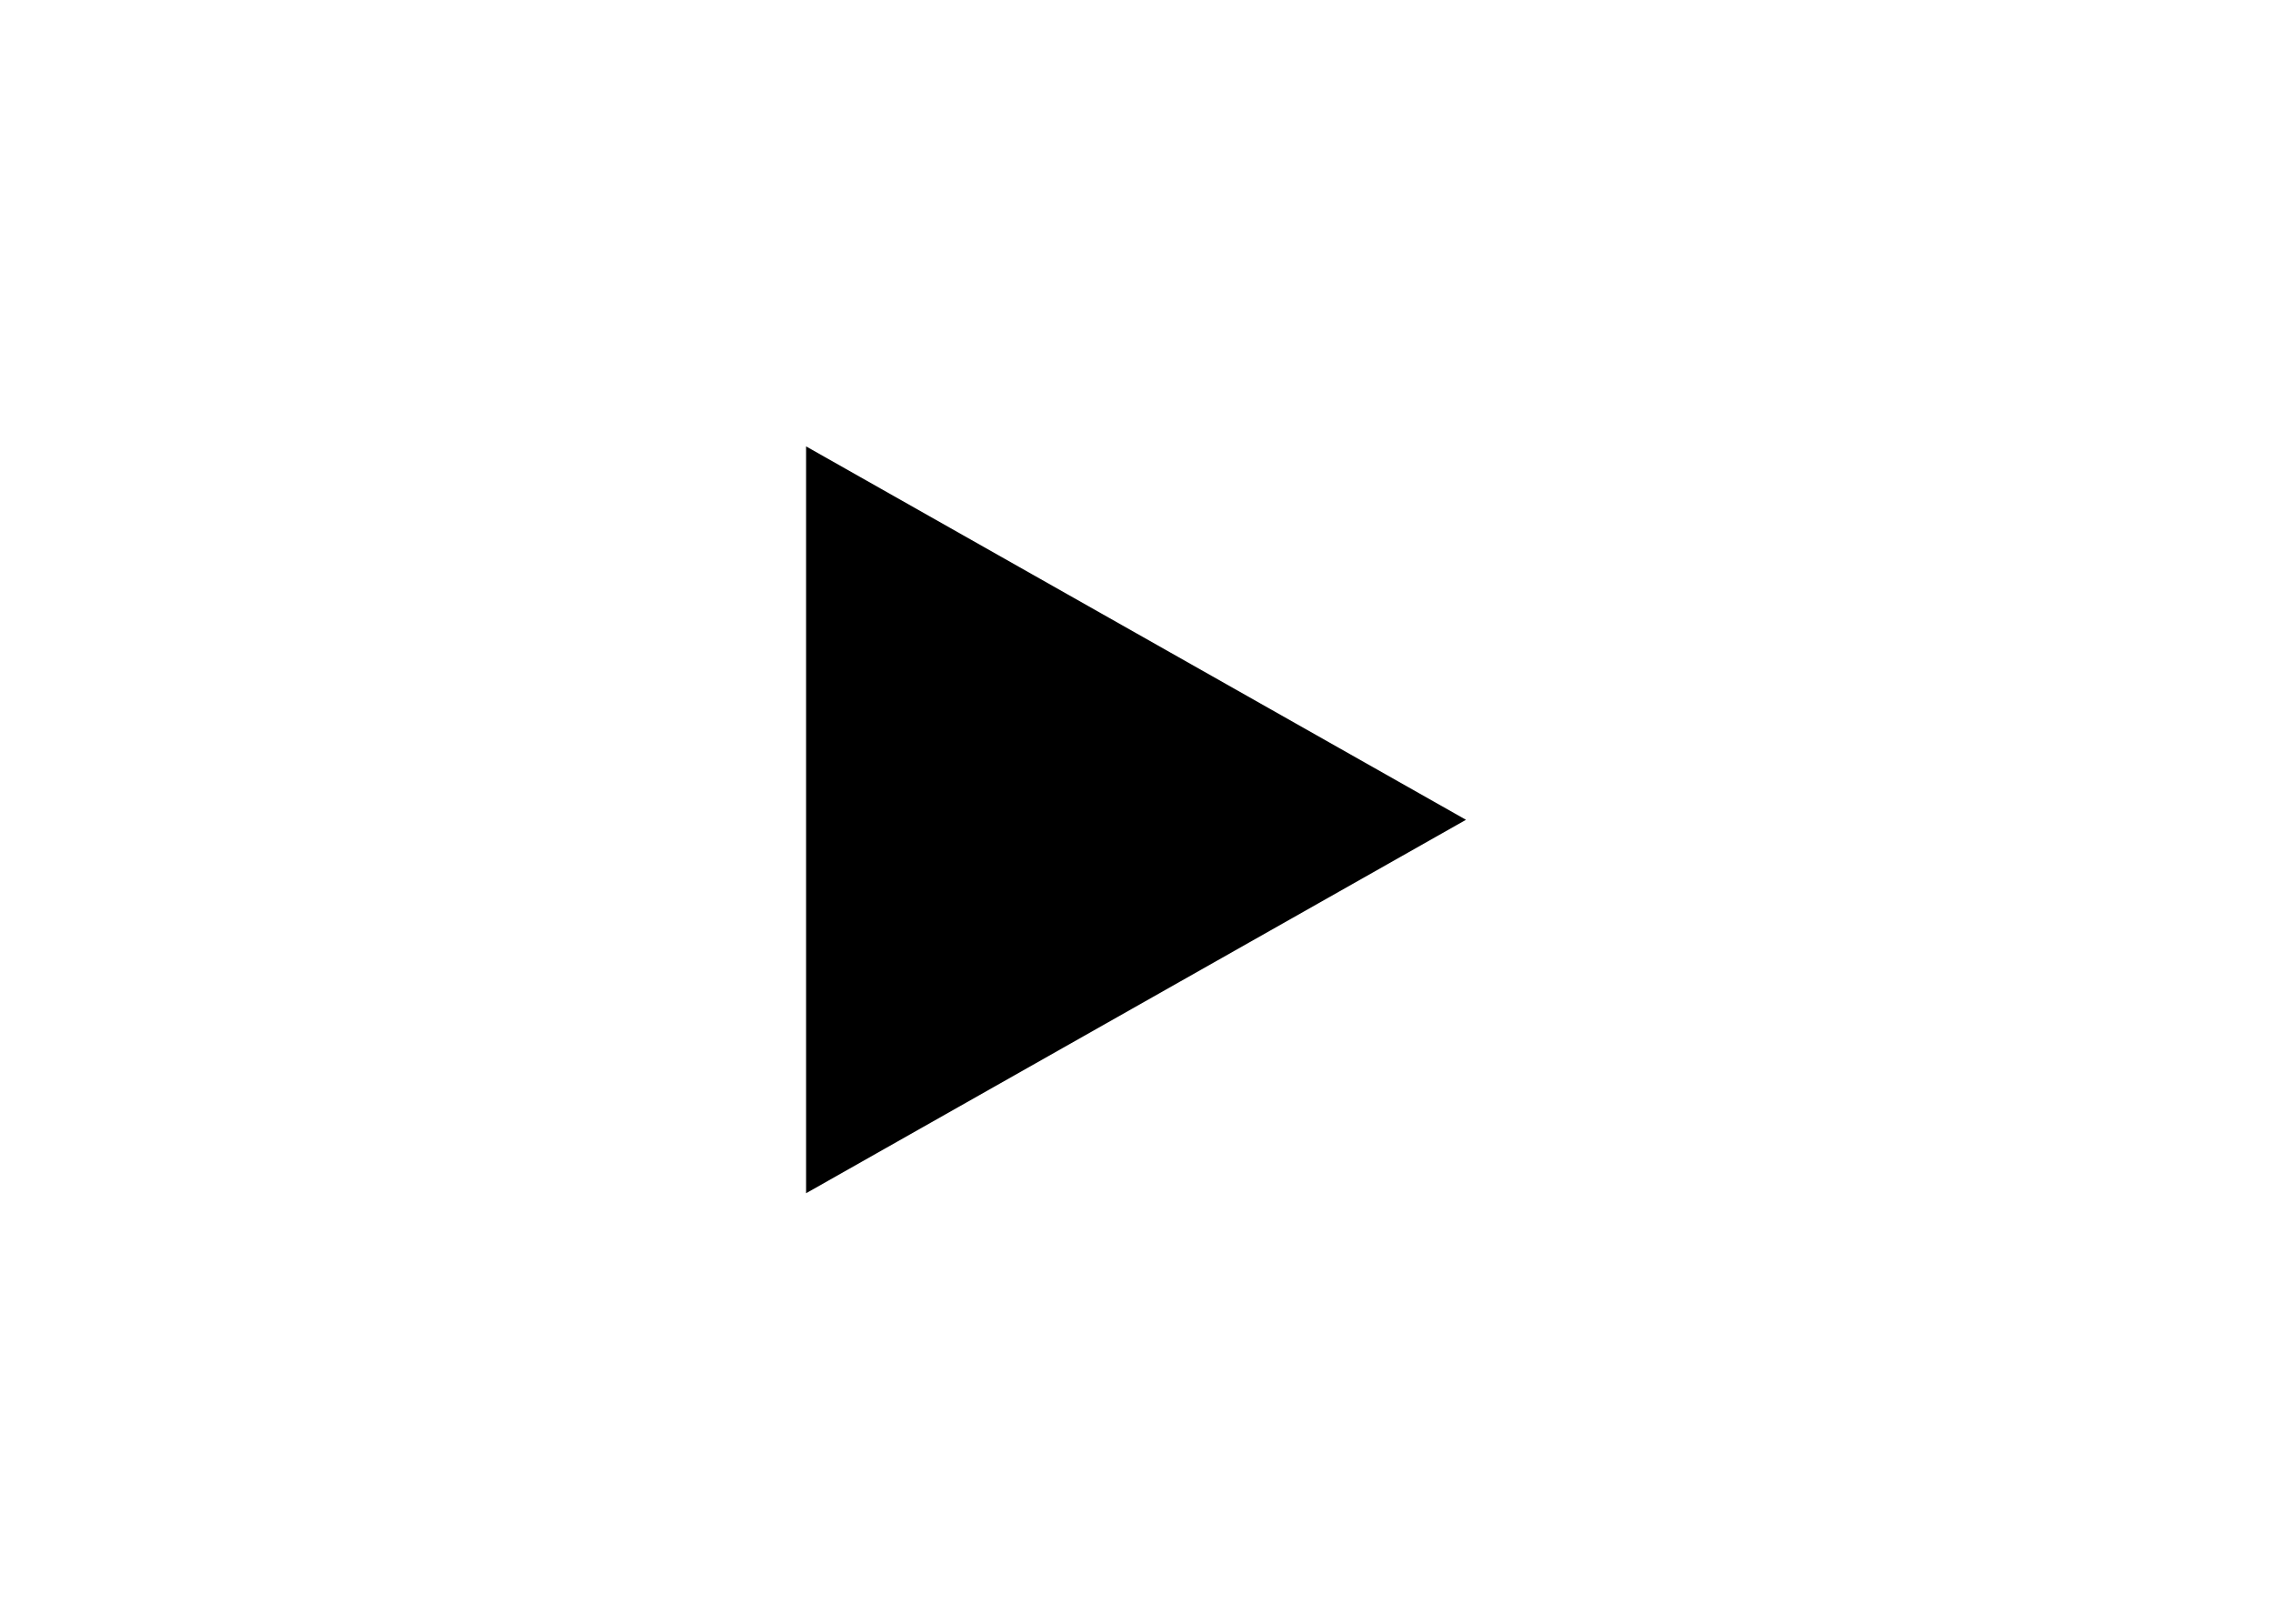
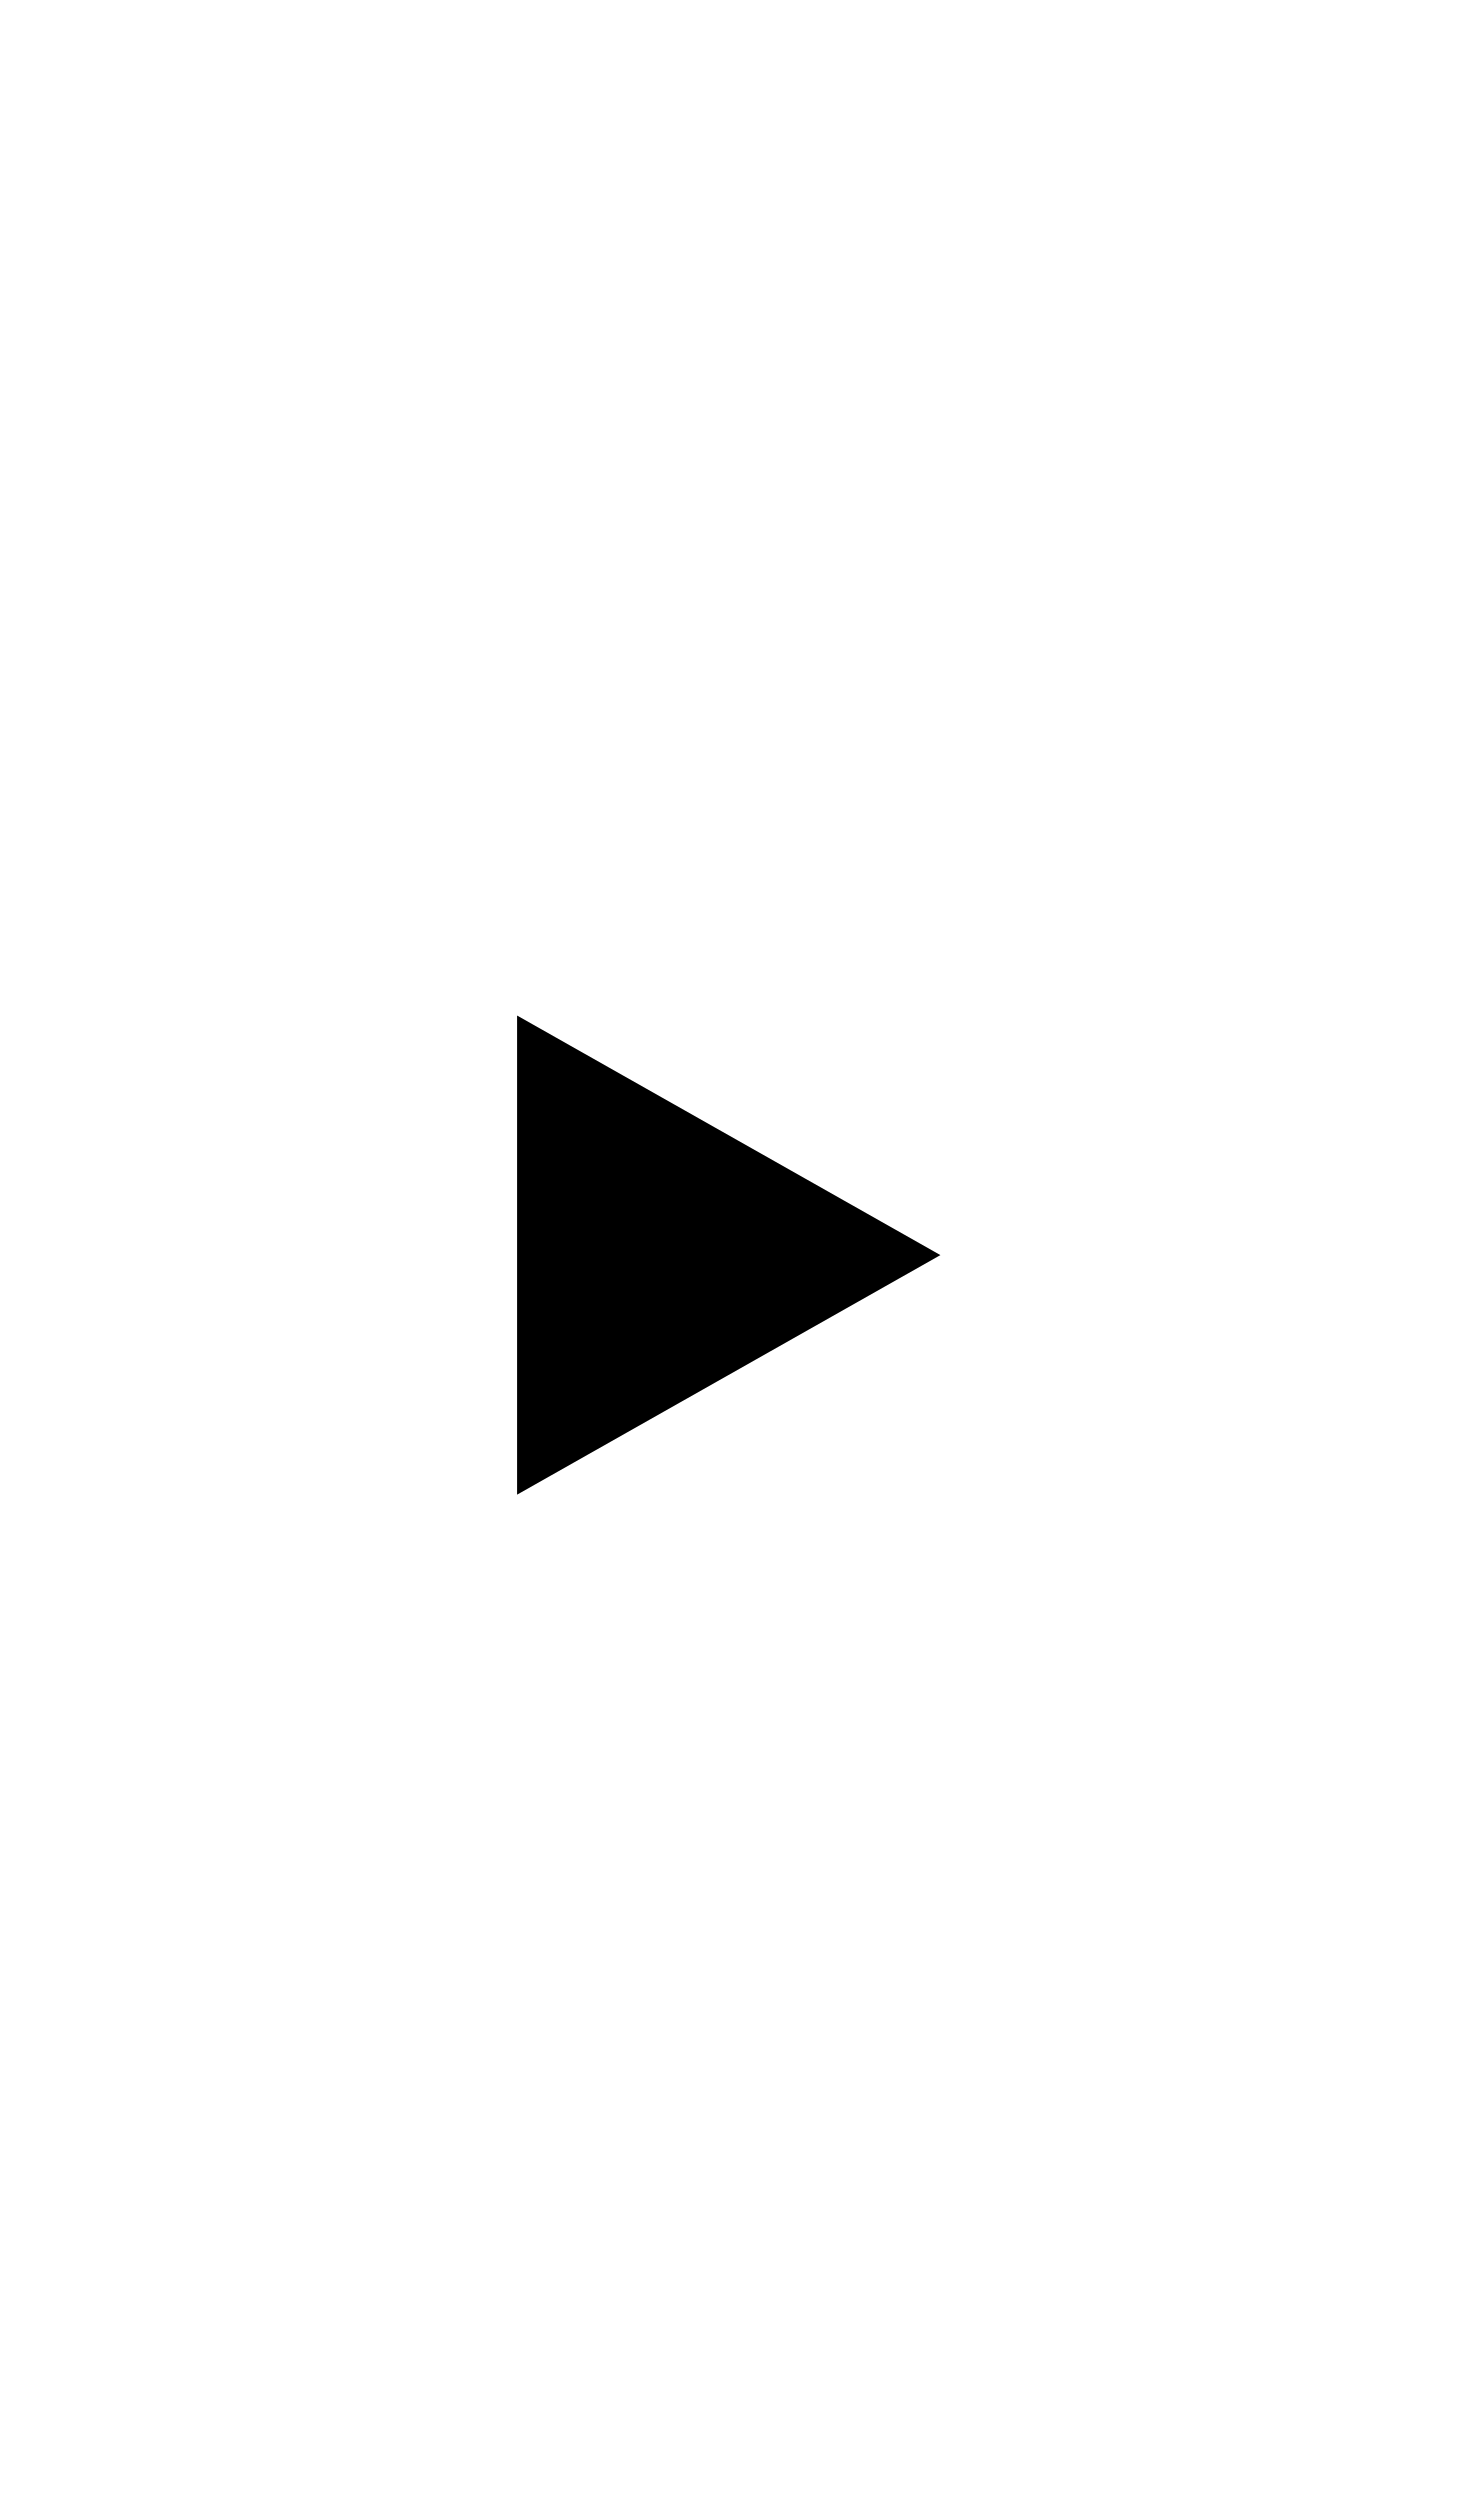
- <svg xmlns="http://www.w3.org/2000/svg" width="70" height="50" viewBox="0 0 18.521 13.229" version="1.1" id="svg3895">
-   <defs id="defs3889" />
-   <g id="layer1" transform="translate(0,-285.6229)">
-     <g id="g862" style="opacity:1;stroke:none;stroke-width:1;stroke-miterlimit:4;stroke-dasharray:none" transform="matrix(0,0.4014499,1.037245,0,-311.2748,287.065)">
-       <path style="color:#000000;font-style:normal;font-variant:normal;font-weight:normal;font-stretch:normal;font-size:medium;line-height:normal;font-family:sans-serif;font-variant-ligatures:normal;font-variant-position:normal;font-variant-caps:normal;font-variant-numeric:normal;font-variant-alternates:normal;font-variant-east-asian:normal;font-feature-settings:normal;font-variation-settings:normal;text-indent:0;text-align:start;text-decoration:none;text-decoration-line:none;text-decoration-style:solid;text-decoration-color:#000000;letter-spacing:normal;word-spacing:normal;text-transform:none;writing-mode:lr-tb;direction:ltr;text-orientation:mixed;dominant-baseline:auto;baseline-shift:baseline;text-anchor:start;white-space:normal;shape-padding:0;shape-margin:0;inline-size:0;clip-rule:nonzero;display:inline;overflow:visible;visibility:visible;isolation:auto;mix-blend-mode:normal;color-interpolation:sRGB;color-interpolation-filters:linearRGB;solid-color:#000000;solid-opacity:1;vector-effect:none;fill:#000000;fill-opacity:1;fill-rule:nonzero;stroke:none;stroke-width:1.322;stroke-linecap:round;stroke-linejoin:round;stroke-miterlimit:4;stroke-dasharray:none;stroke-dashoffset:0;stroke-opacity:1;paint-order:markers stroke fill;color-rendering:auto;image-rendering:auto;shape-rendering:auto;text-rendering:auto;enable-background:accumulate;stop-color:#000000;stop-opacity:1" d="M 5.467,306.43 H 20.624 l -7.579,5.184 z" id="path866" />
+ <svg xmlns="http://www.w3.org/2000/svg" width="100%" height="100%" viewBox="0 0 70 120" version="1.1" xml:space="preserve" style="fill-rule:evenodd;clip-rule:evenodd;stroke-linejoin:round;stroke-miterlimit:2;">
+   <g transform="matrix(0,0.40145,1.03724,0,-1176.47,40.4503)">
+     <g id="layer1">
+       <g id="g862">
+         <path id="path866" d="M20.663,1158.16L77.951,1158.16L49.307,1177.75L20.663,1158.16Z" style="fill-rule:nonzero;" />
+       </g>
    </g>
  </g>
</svg>
